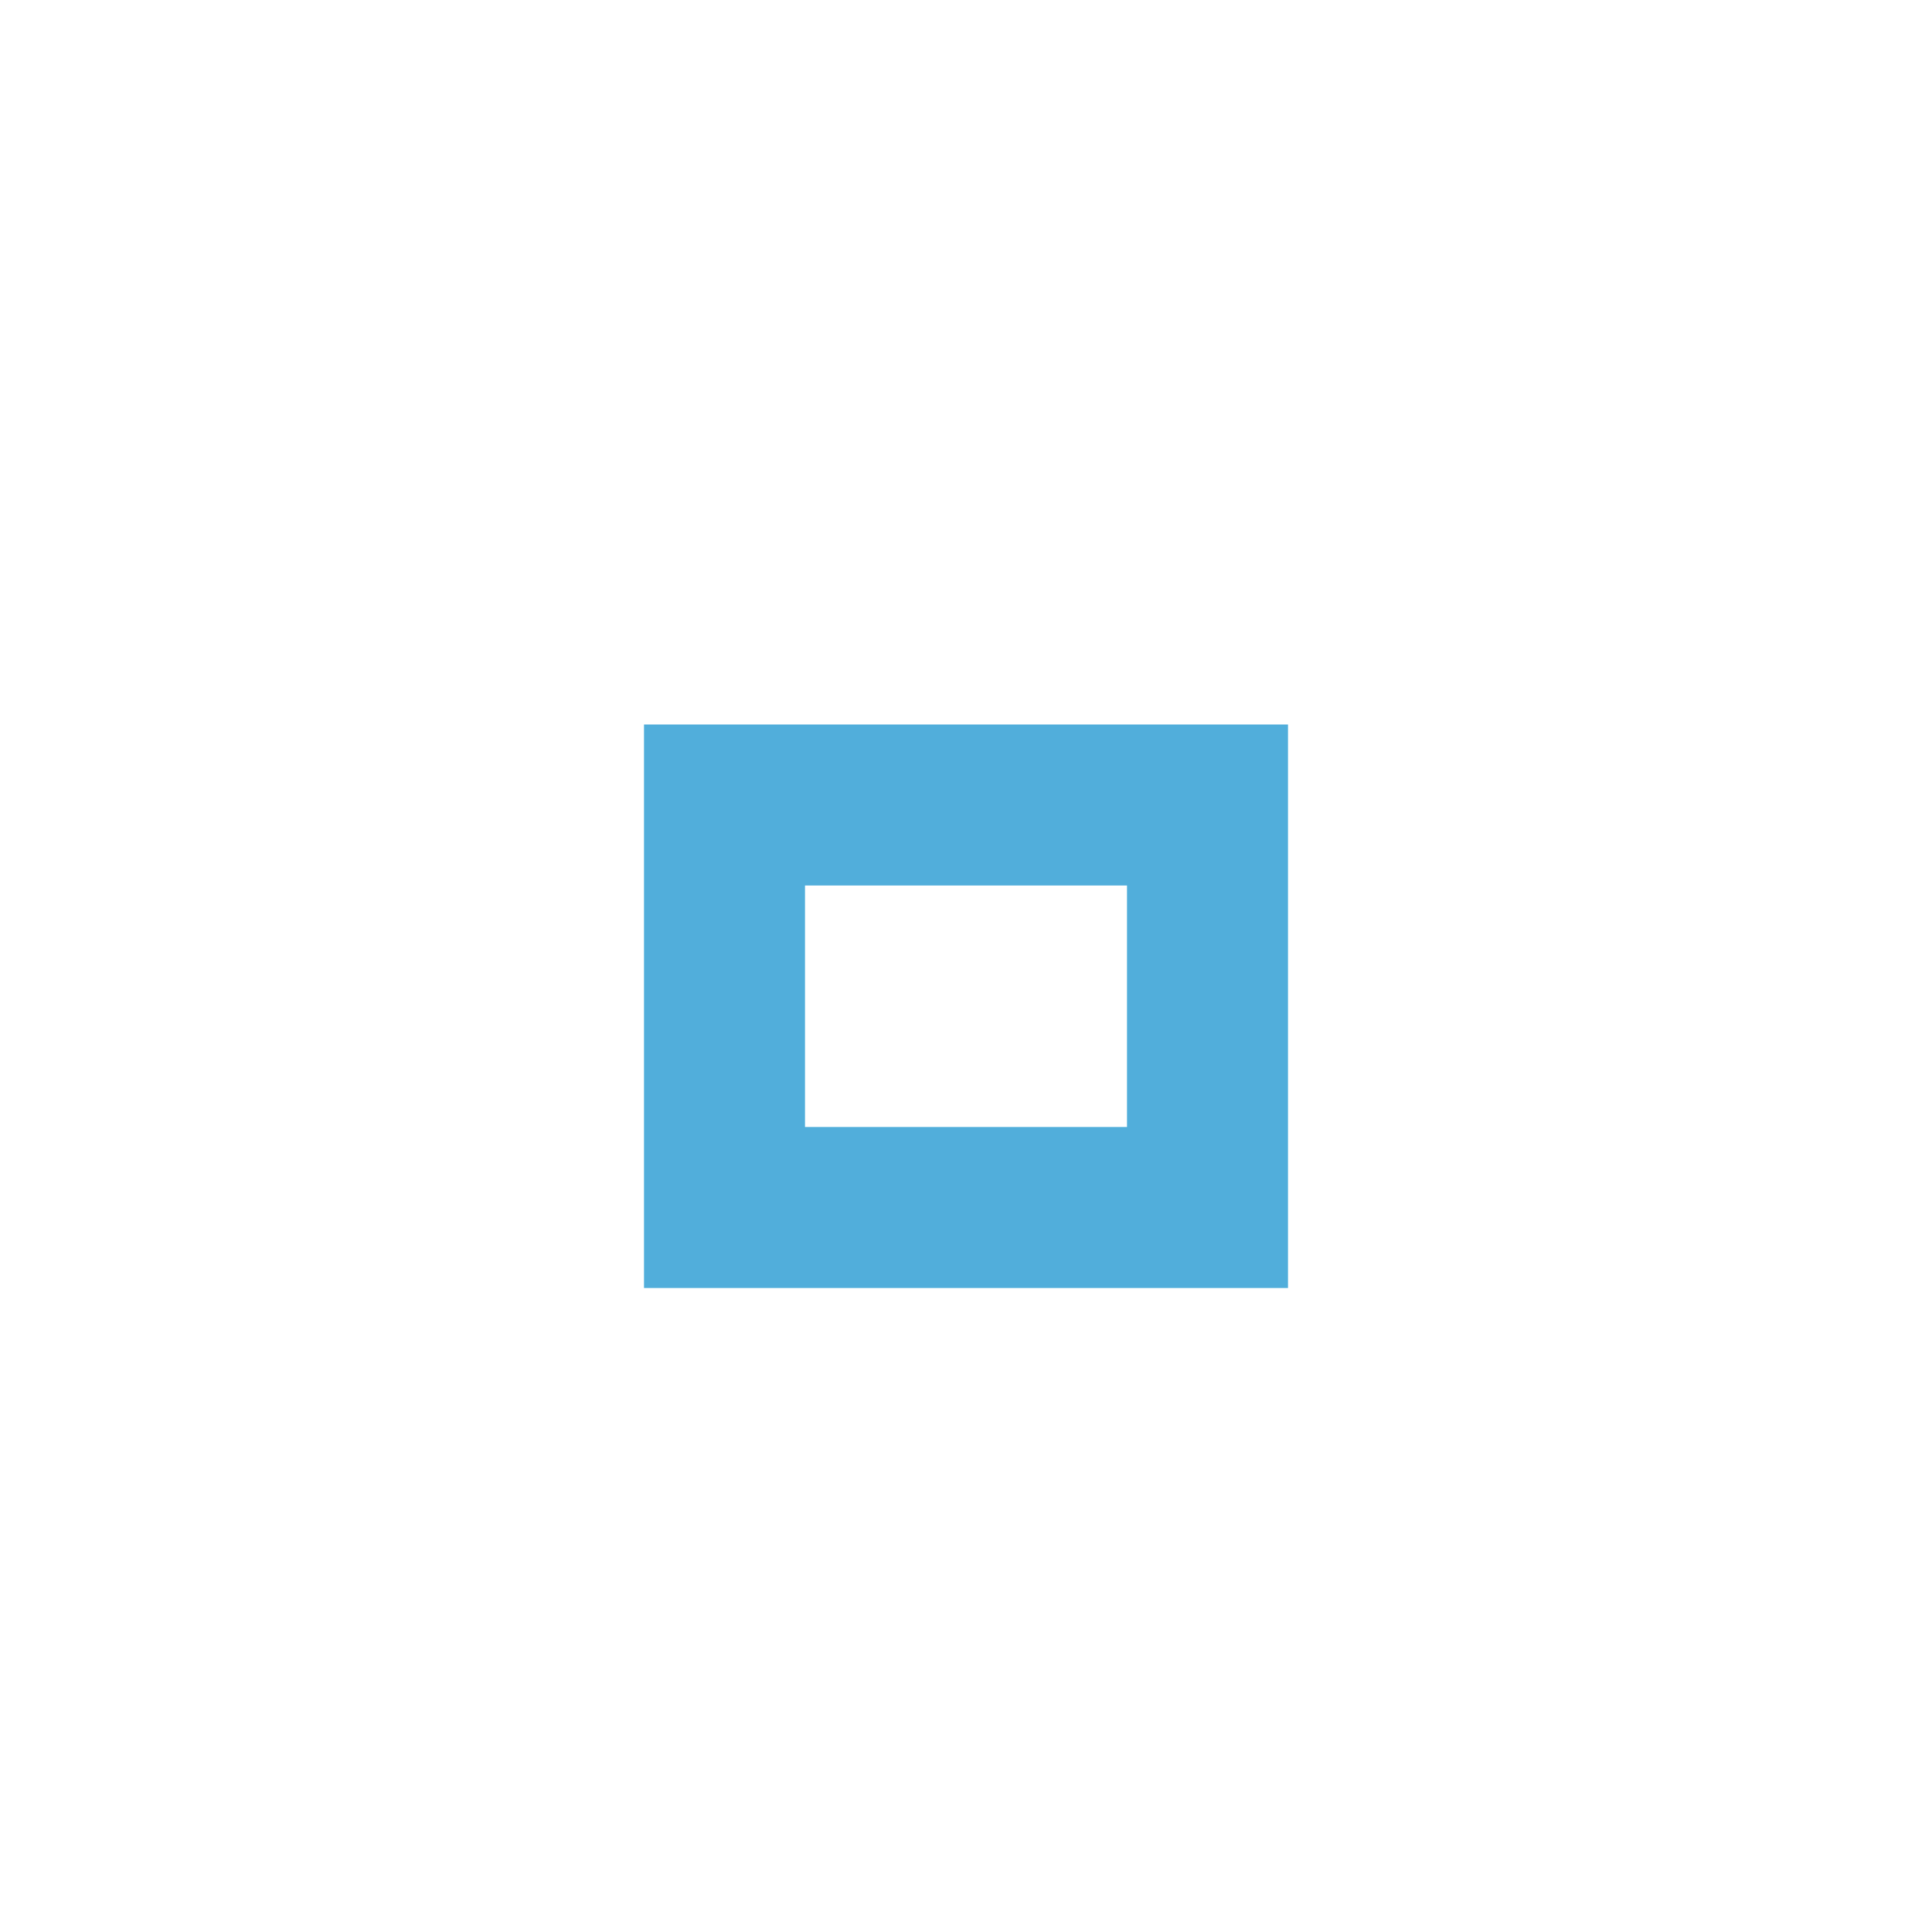
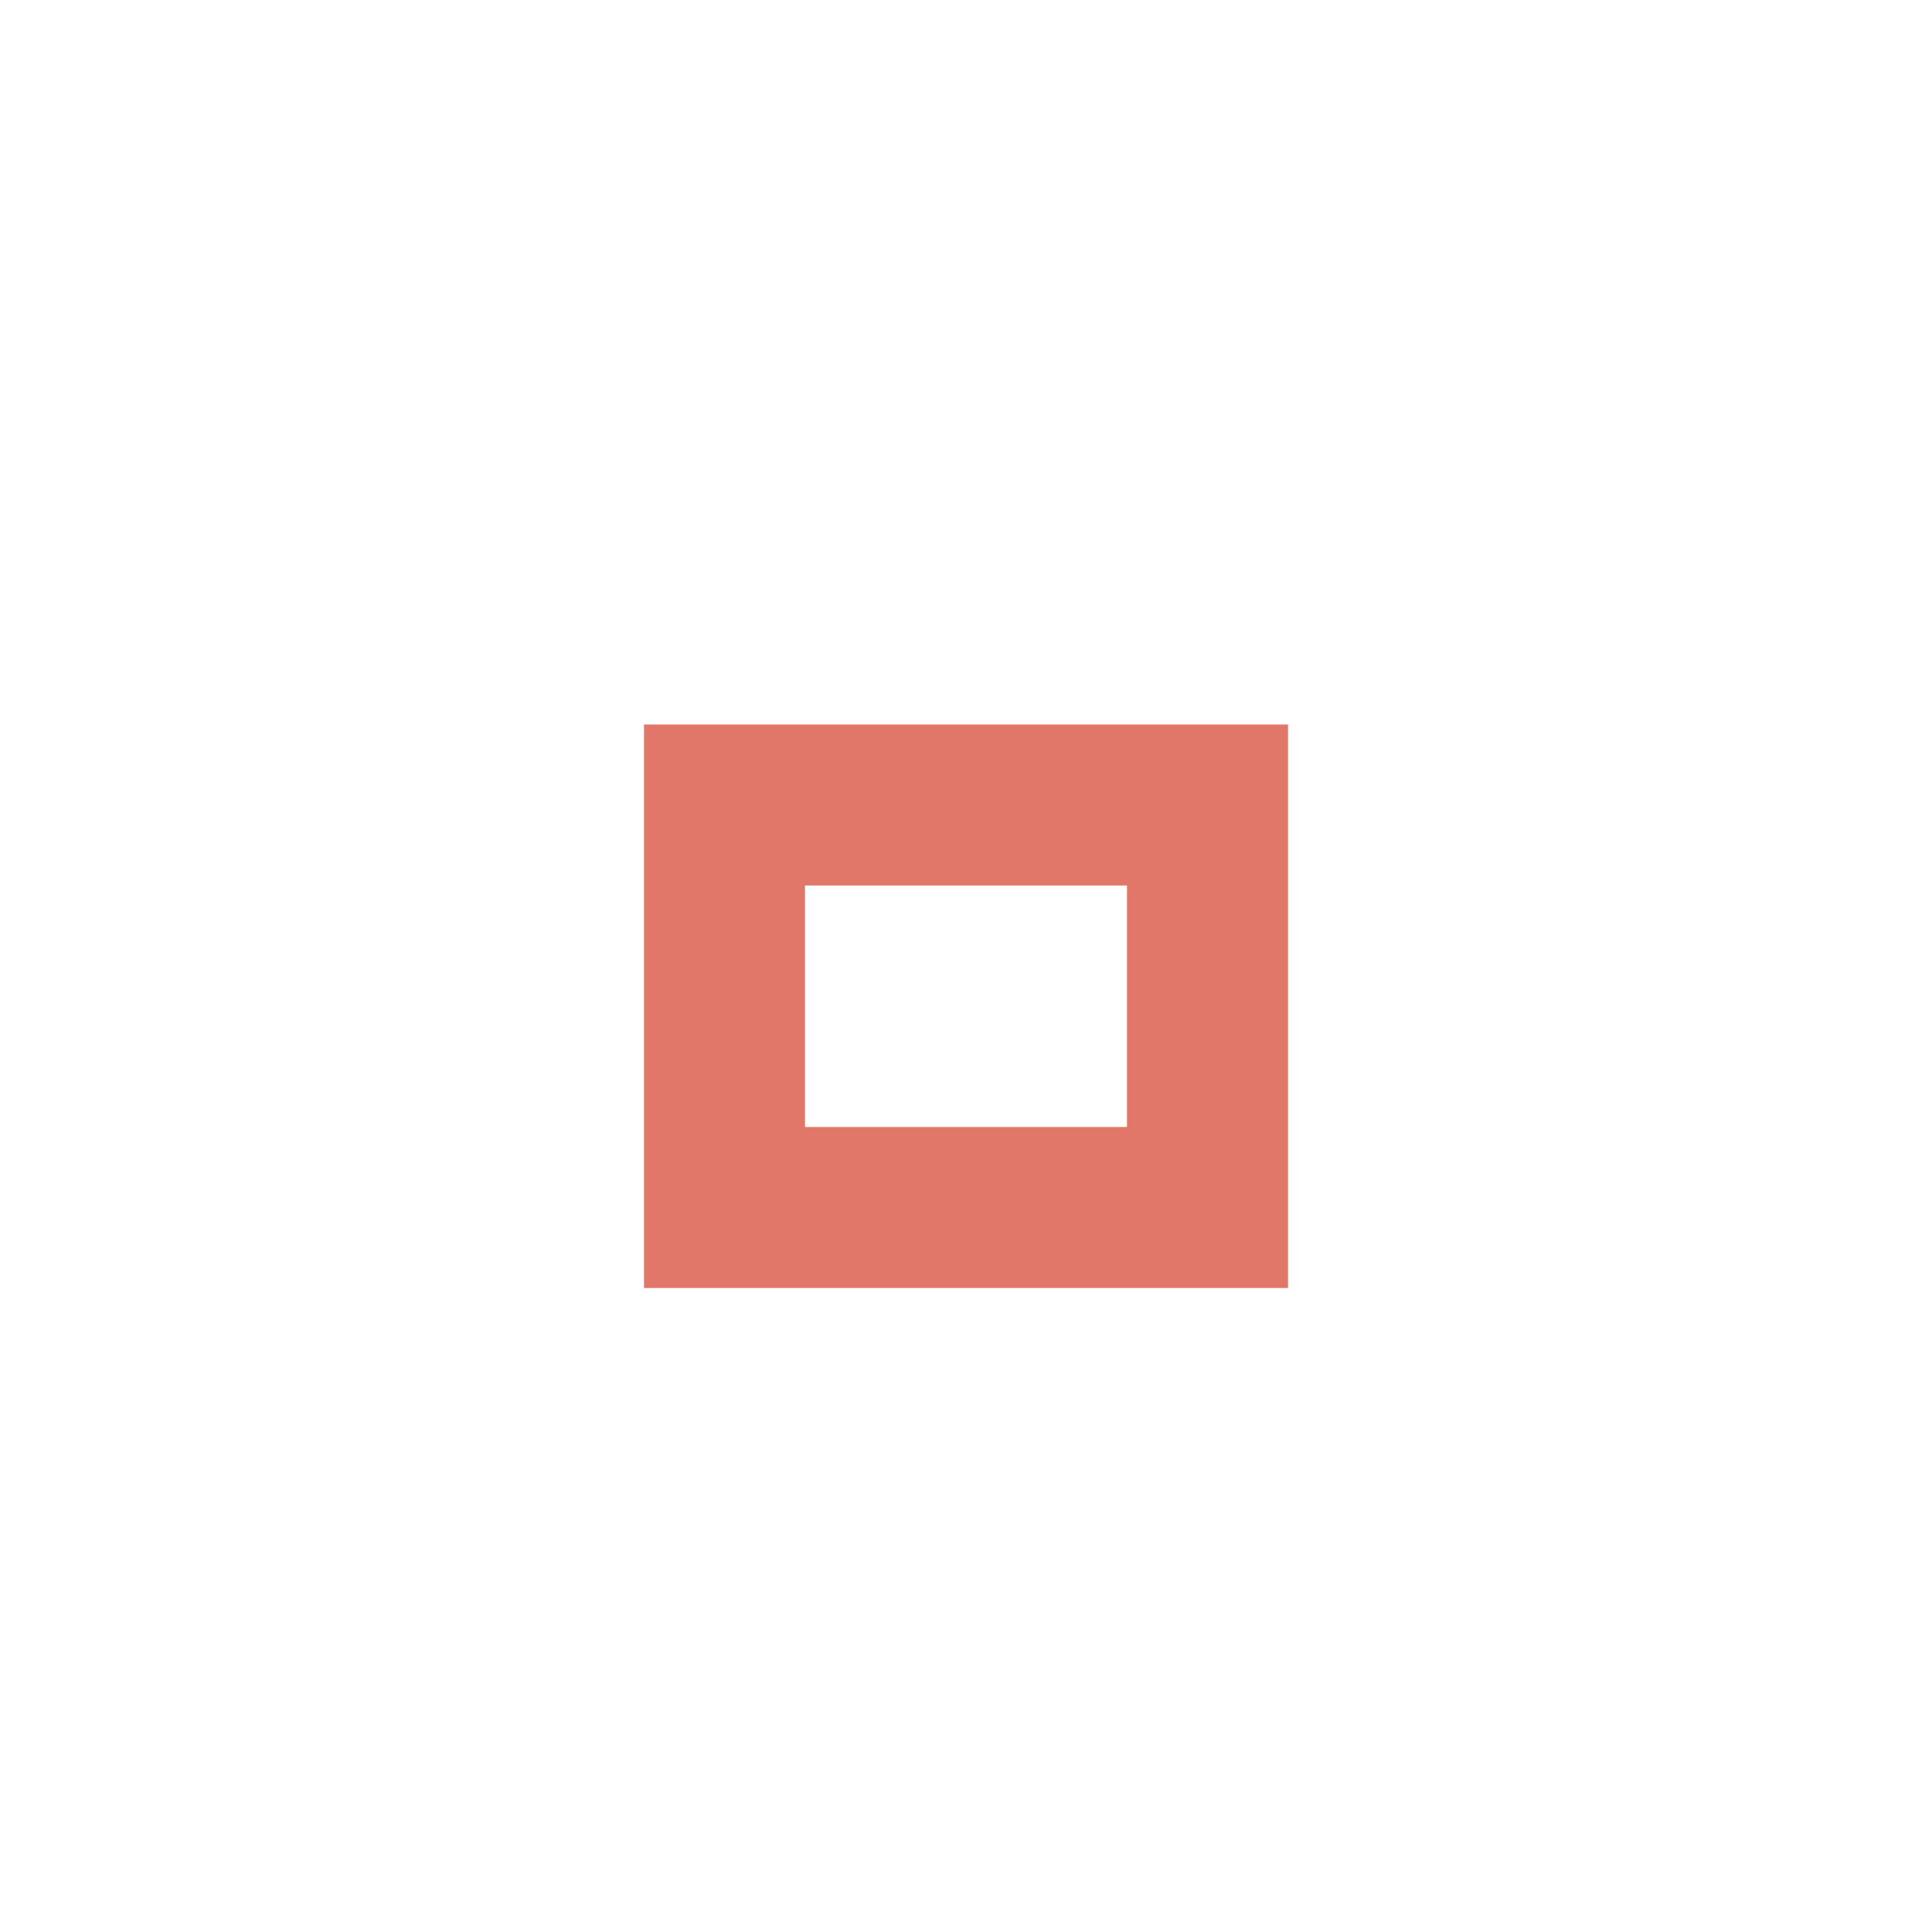
- <svg xmlns="http://www.w3.org/2000/svg" version="1.1" x="0px" y="0px" width="24px" height="24px" viewBox="0 0 24 24" id="svg2">
-   <defs id="defs8" />
-   <path fill="#4b5871" opacity="0.75" d="M14,14h-4v-3h4V14z M16,9H8v7h8V9z" id="path4" style="fill:#1793cf;fill-opacity:1;stroke:none" />
+ <svg xmlns="http://www.w3.org/2000/svg" version="1.1" x="0px" y="0px" width="24px" height="24px" viewBox="0 0 24 24">
+   <path fill="#D64937" opacity="0.75" d="M14,14h-4v-3h4V14z M16,9H8v7h8V9z" />
</svg>
